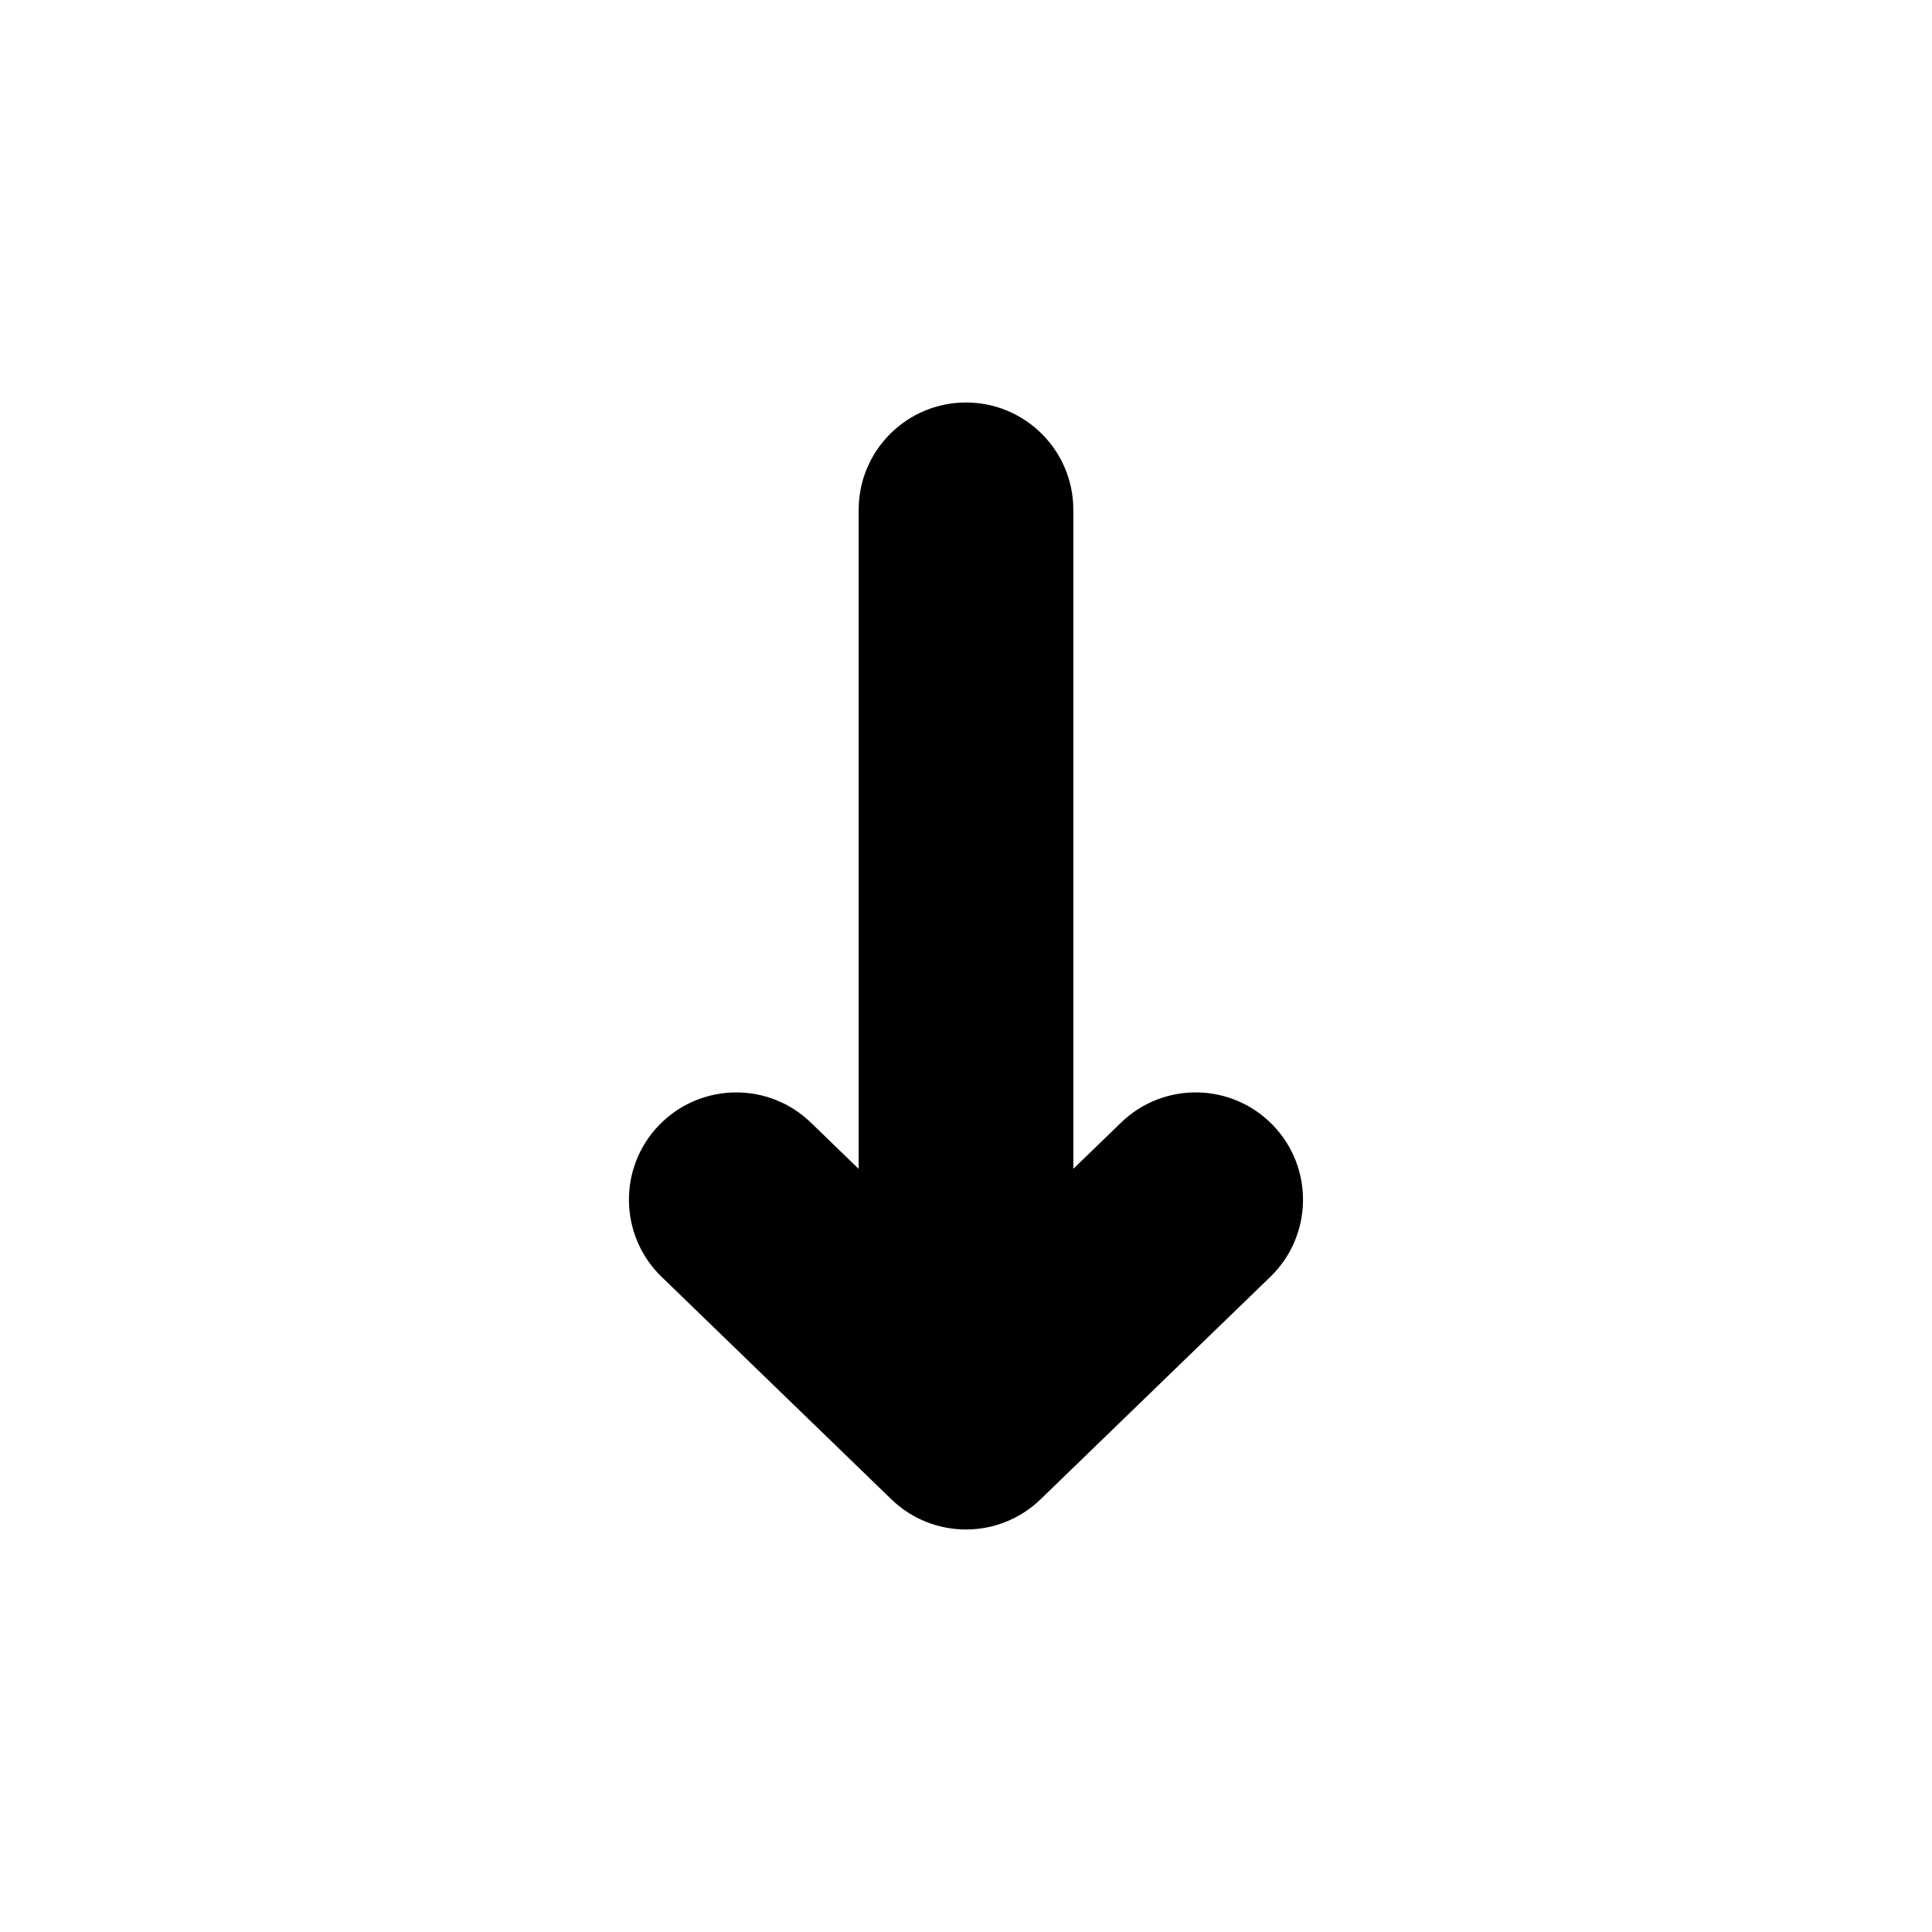
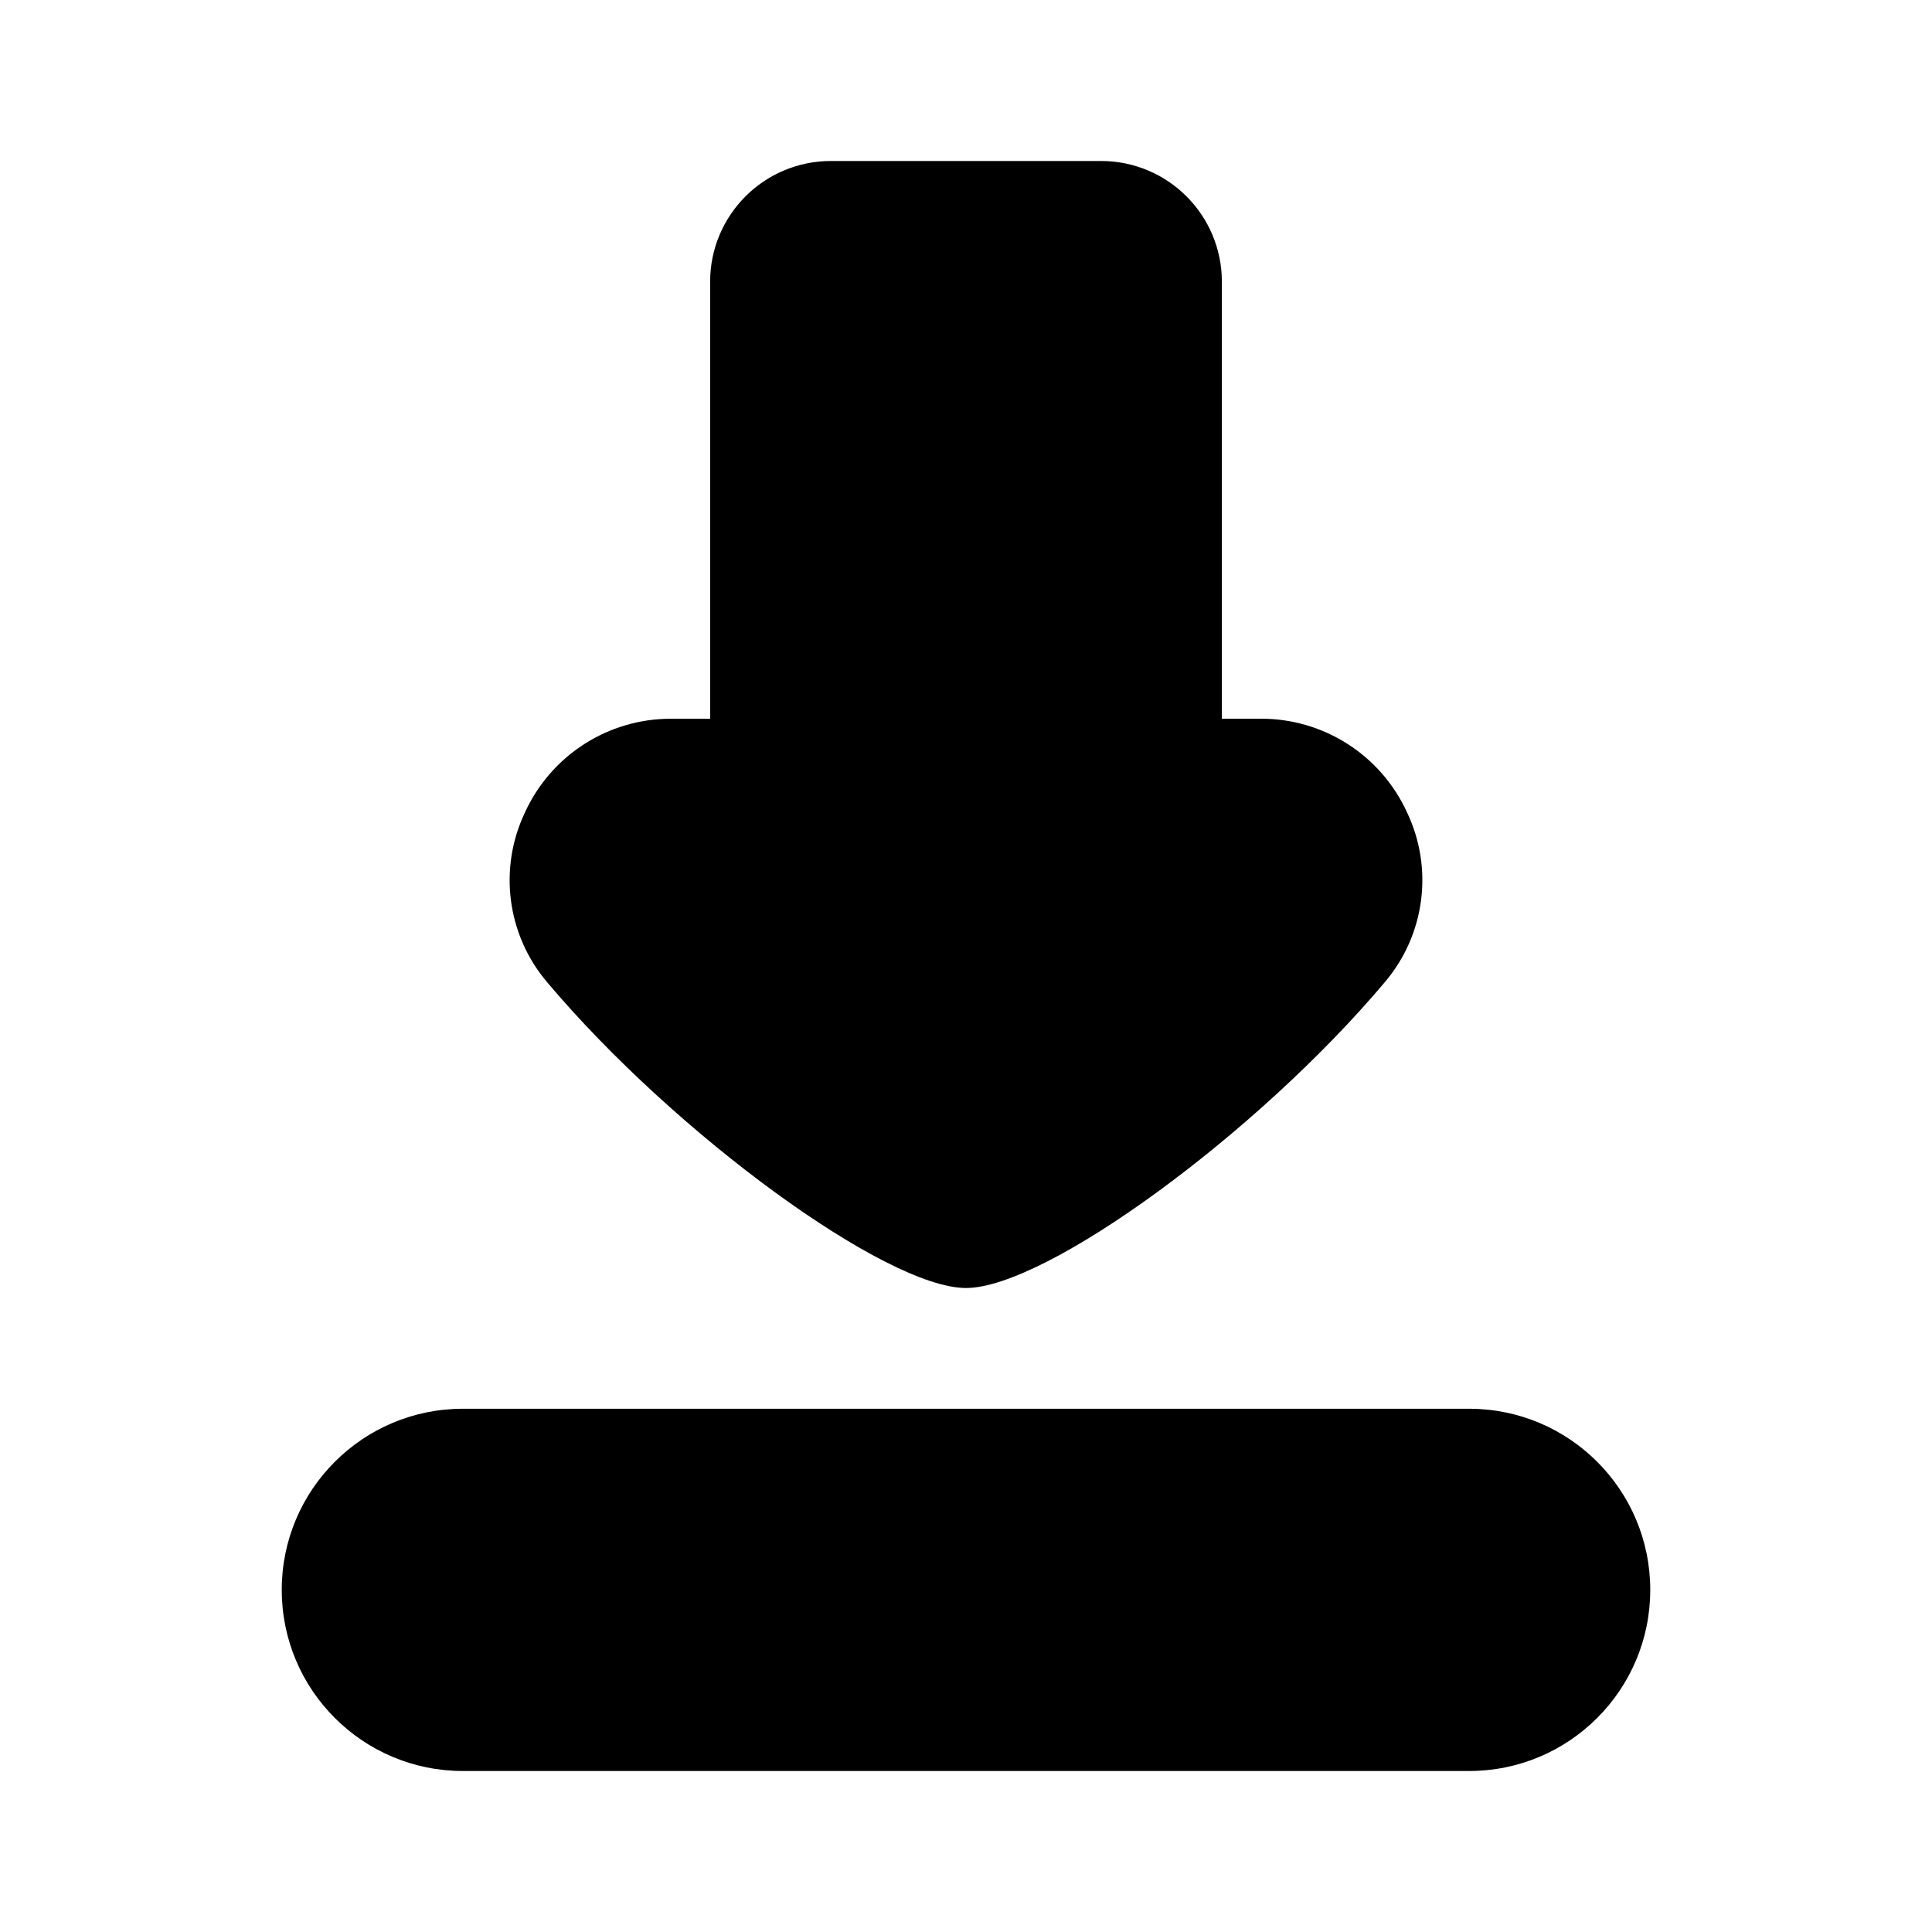
- <svg xmlns="http://www.w3.org/2000/svg" viewBox="0 0 72 72" width="64px" height="64px">
-   <path d="M 36 15 C 33.791 15 32 16.791 32 19 L 32 43.561 L 30.221 41.838 C 29.445 41.086 28.442 40.711 27.439 40.711 C 26.395 40.711 25.351 41.118 24.564 41.928 C 23.028 43.515 23.069 46.047 24.656 47.584 L 33.217 55.873 C 34.767 57.375 37.23 57.375 38.781 55.873 L 47.342 47.584 C 48.929 46.048 48.97 43.515 47.434 41.928 C 45.895 40.34 43.362 40.301 41.777 41.838 L 40 43.559 L 40 19 C 40 16.791 38.209 15 36 15 z" />
+ <svg xmlns="http://www.w3.org/2000/svg" viewBox="0 0 48 48" width="64px" height="64px">
+   <path d="M24 32c1.985 0 7.237-3.835 10.407-7.6a3.913 3.913 0 00.552-4.213 3.983 3.983 0 00-3.643-2.331h-.959V7a3 3 0 00-3-3H20.643a3 3 0 00-3 3V17.857h-.959a3.982 3.982 0 00-3.643 2.331 3.913 3.913 0 00.551 4.213C16.762 28.165 22.015 32 24 32zM36.5 35h-25a4.5 4.5 0 000 9h25a4.5 4.5 0 000-9z" />
</svg>
